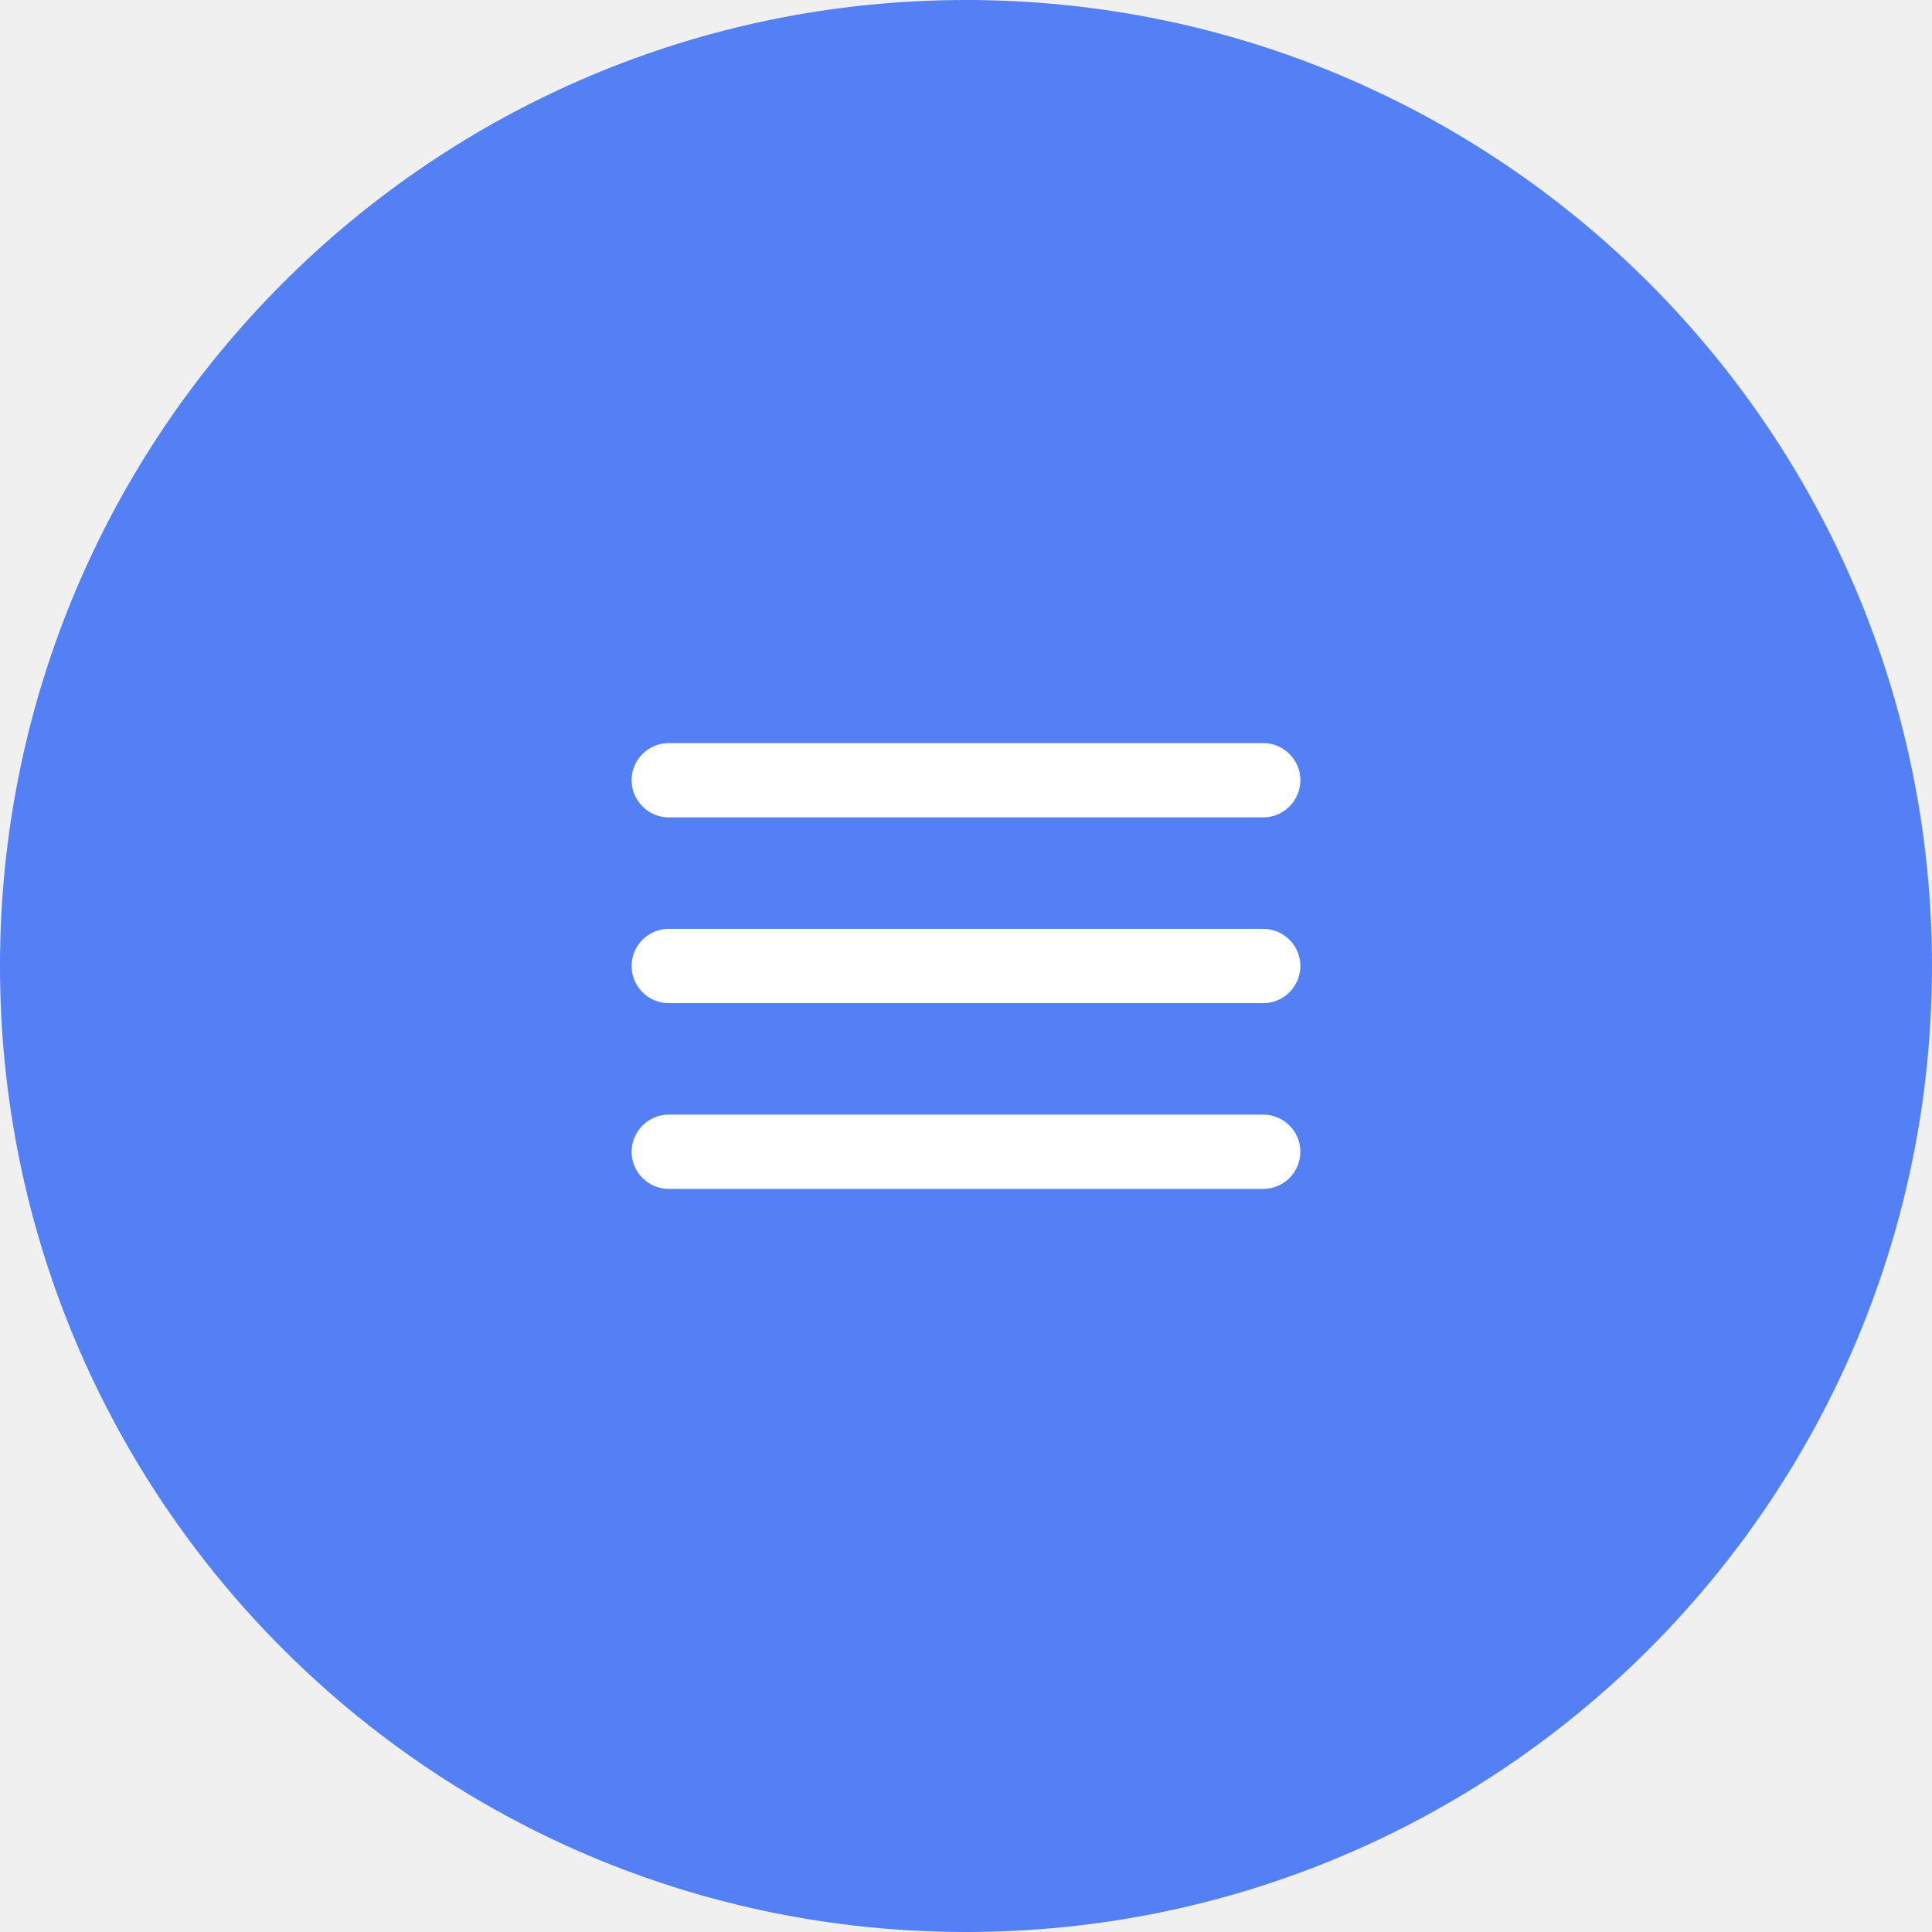
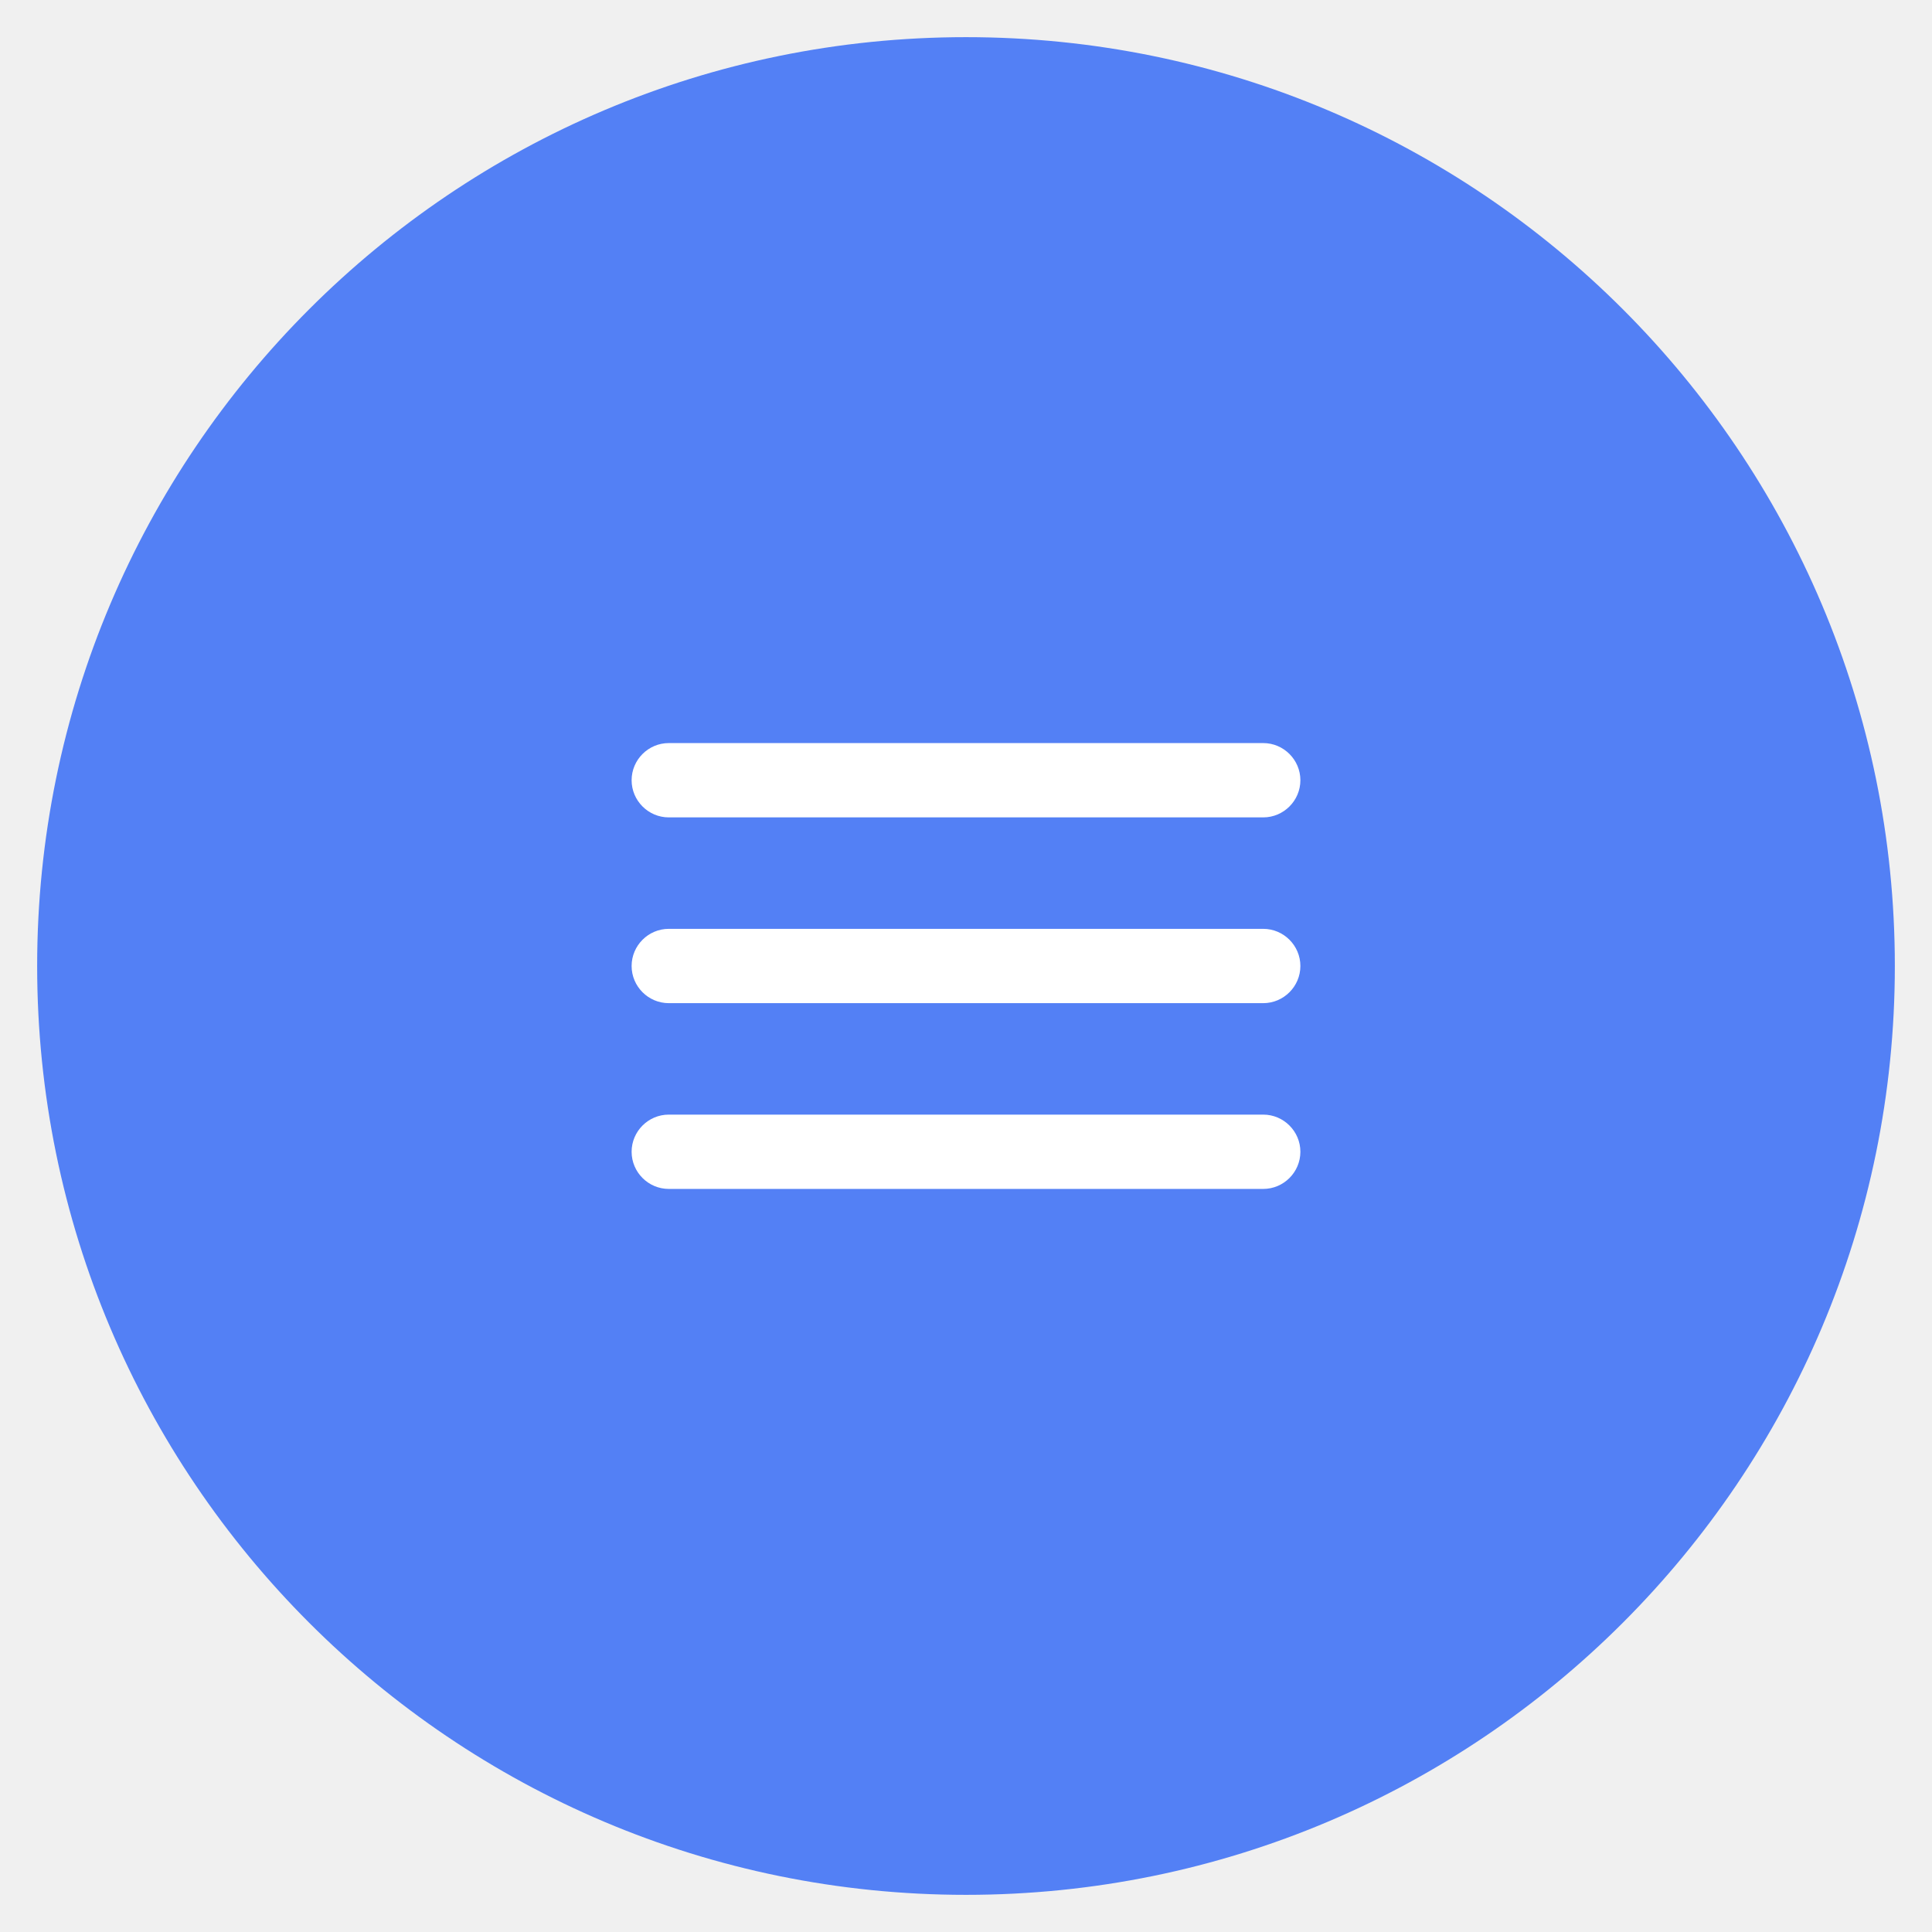
<svg xmlns="http://www.w3.org/2000/svg" width="52" height="52" viewBox="0 0 52 52" fill="none">
  <rect x="1" y="1" width="50" height="50" rx="25" fill="#5380F5" />
  <path fill-rule="evenodd" clip-rule="evenodd" d="M18 32H34C34.55 32 35 31.55 35 31C35 30.45 34.55 30 34 30H18C17.45 30 17 30.45 17 31C17 31.55 17.45 32 18 32ZM18 27H34C34.55 27 35 26.55 35 26C35 25.45 34.55 25 34 25H18C17.45 25 17 25.45 17 26C17 26.55 17.45 27 18 27ZM17 21C17 21.55 17.45 22 18 22H34C34.55 22 35 21.55 35 21C35 20.45 34.55 20 34 20H18C17.45 20 17 20.45 17 21Z" fill="#FFF" />
-   <rect x="1" y="1" width="50" height="50" rx="25" stroke="#5380F5" stroke-width="2" />
</svg>
